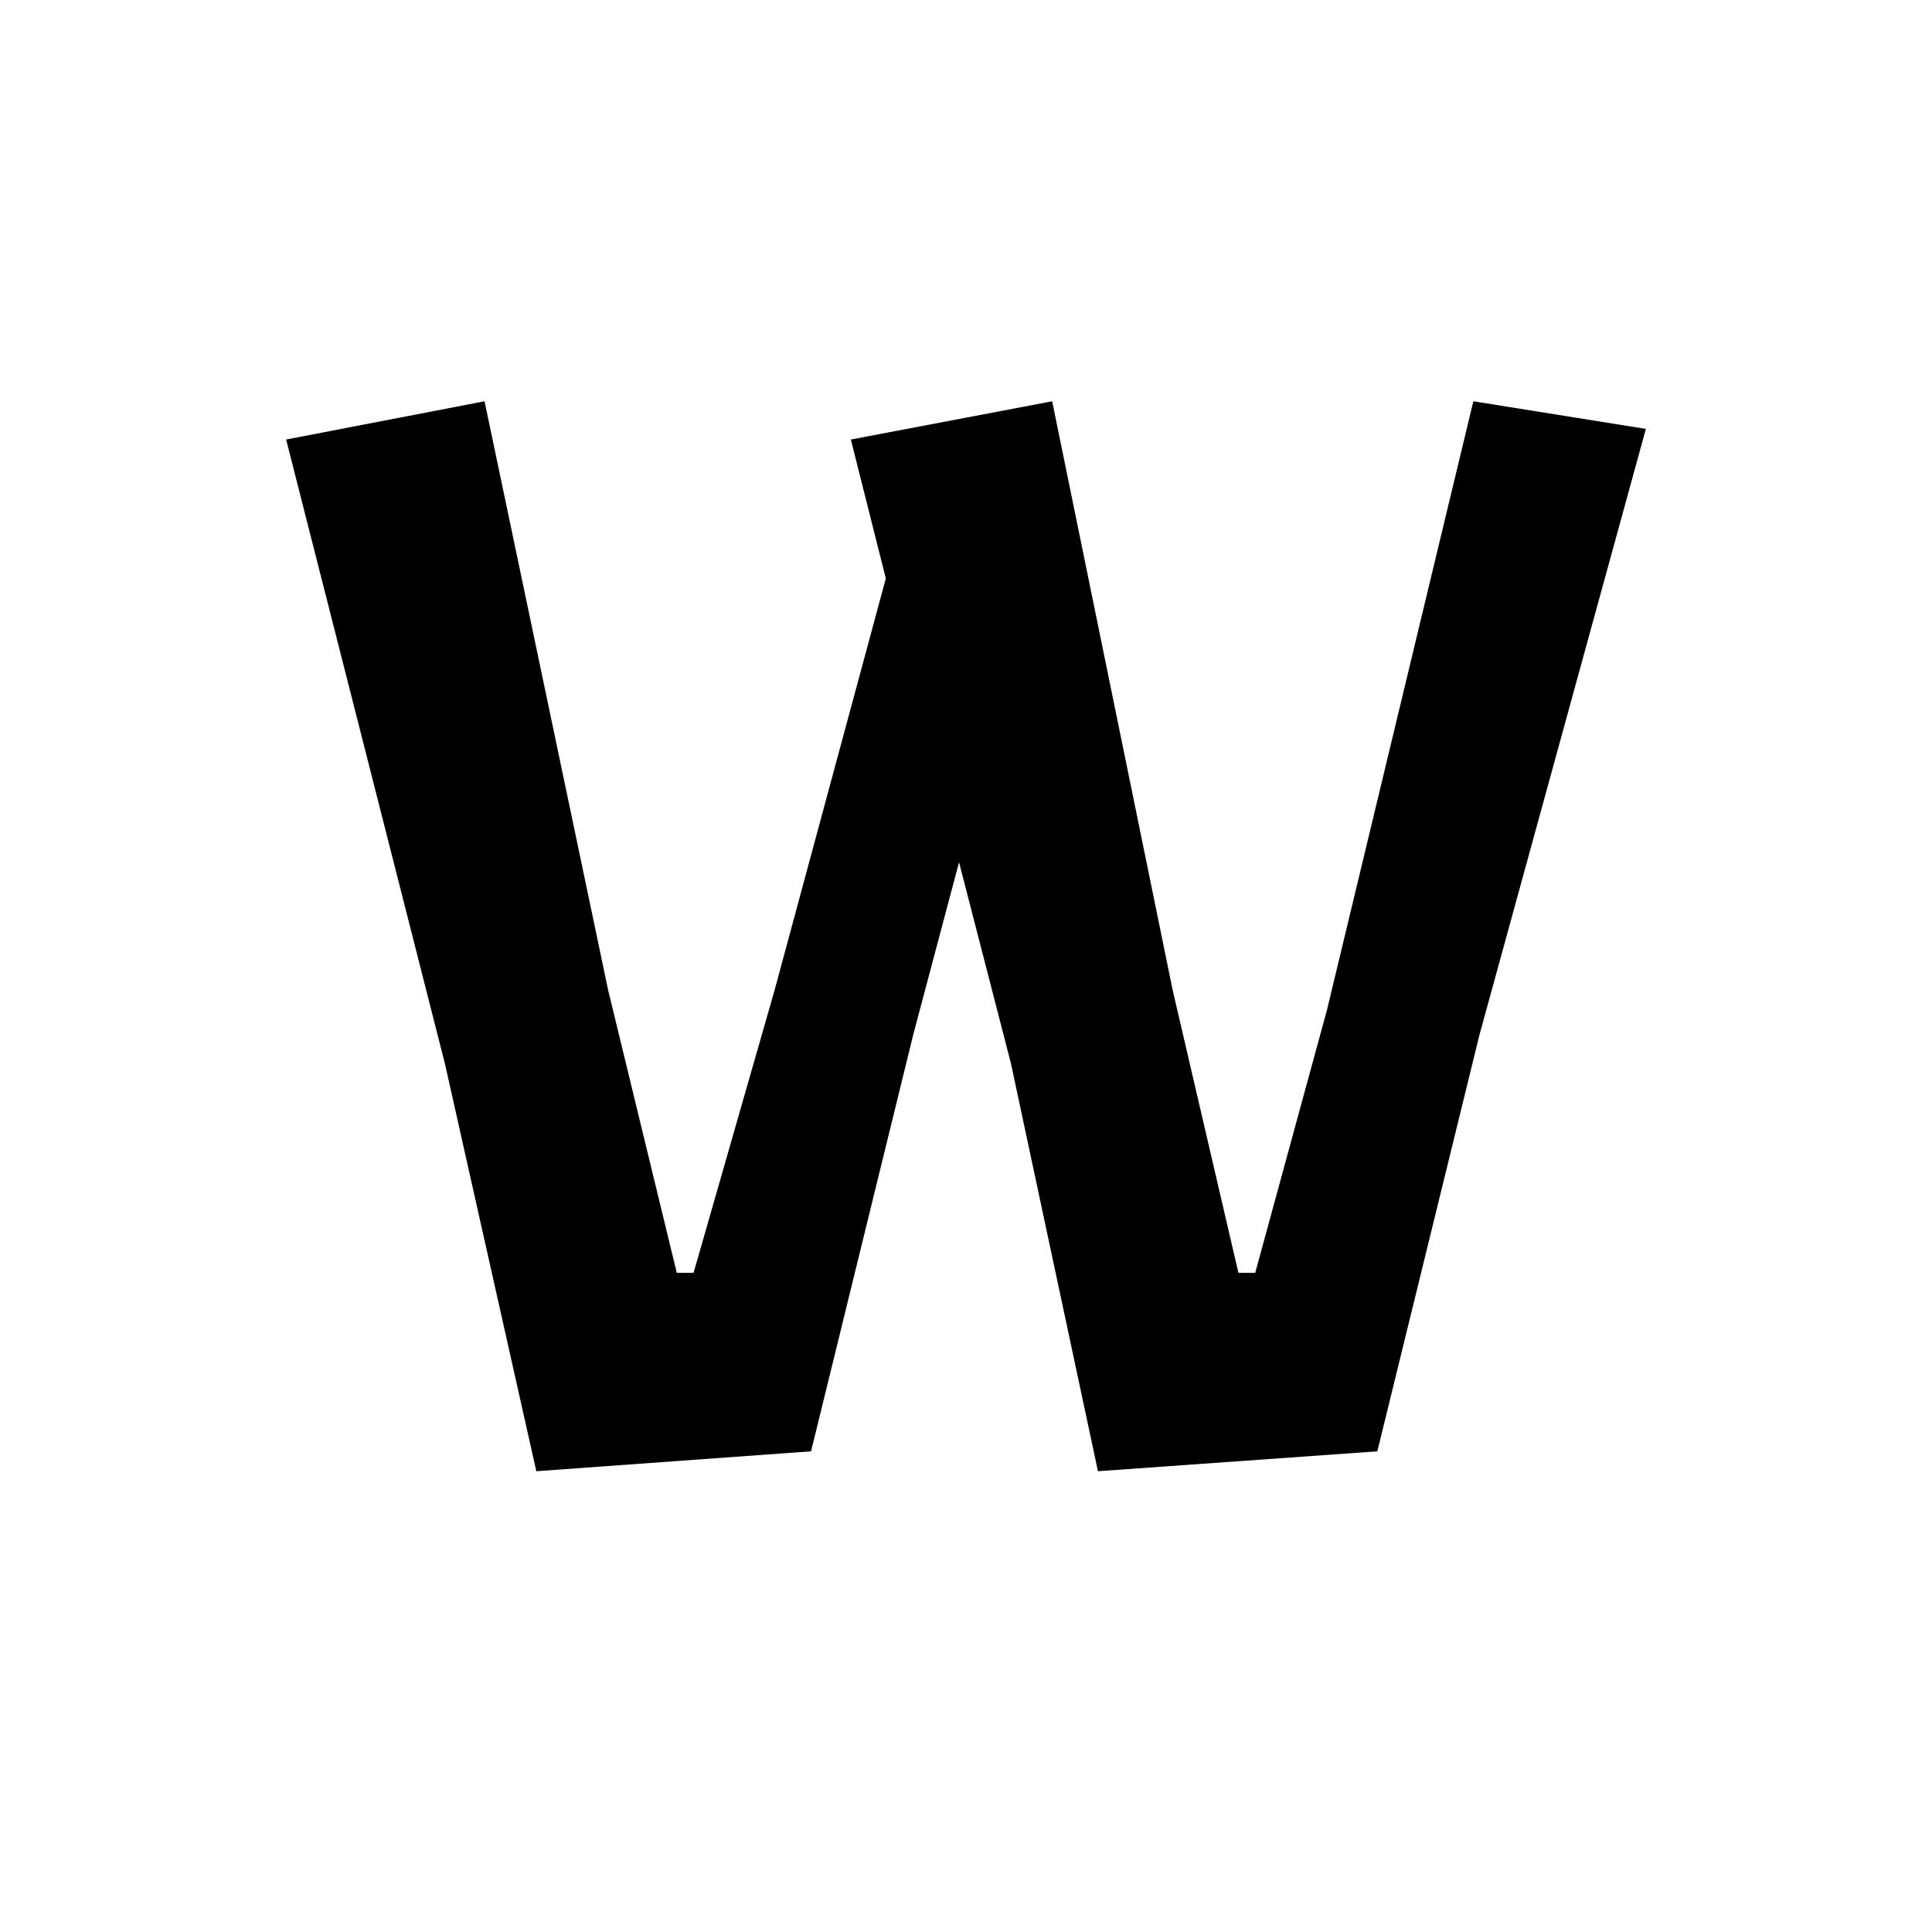
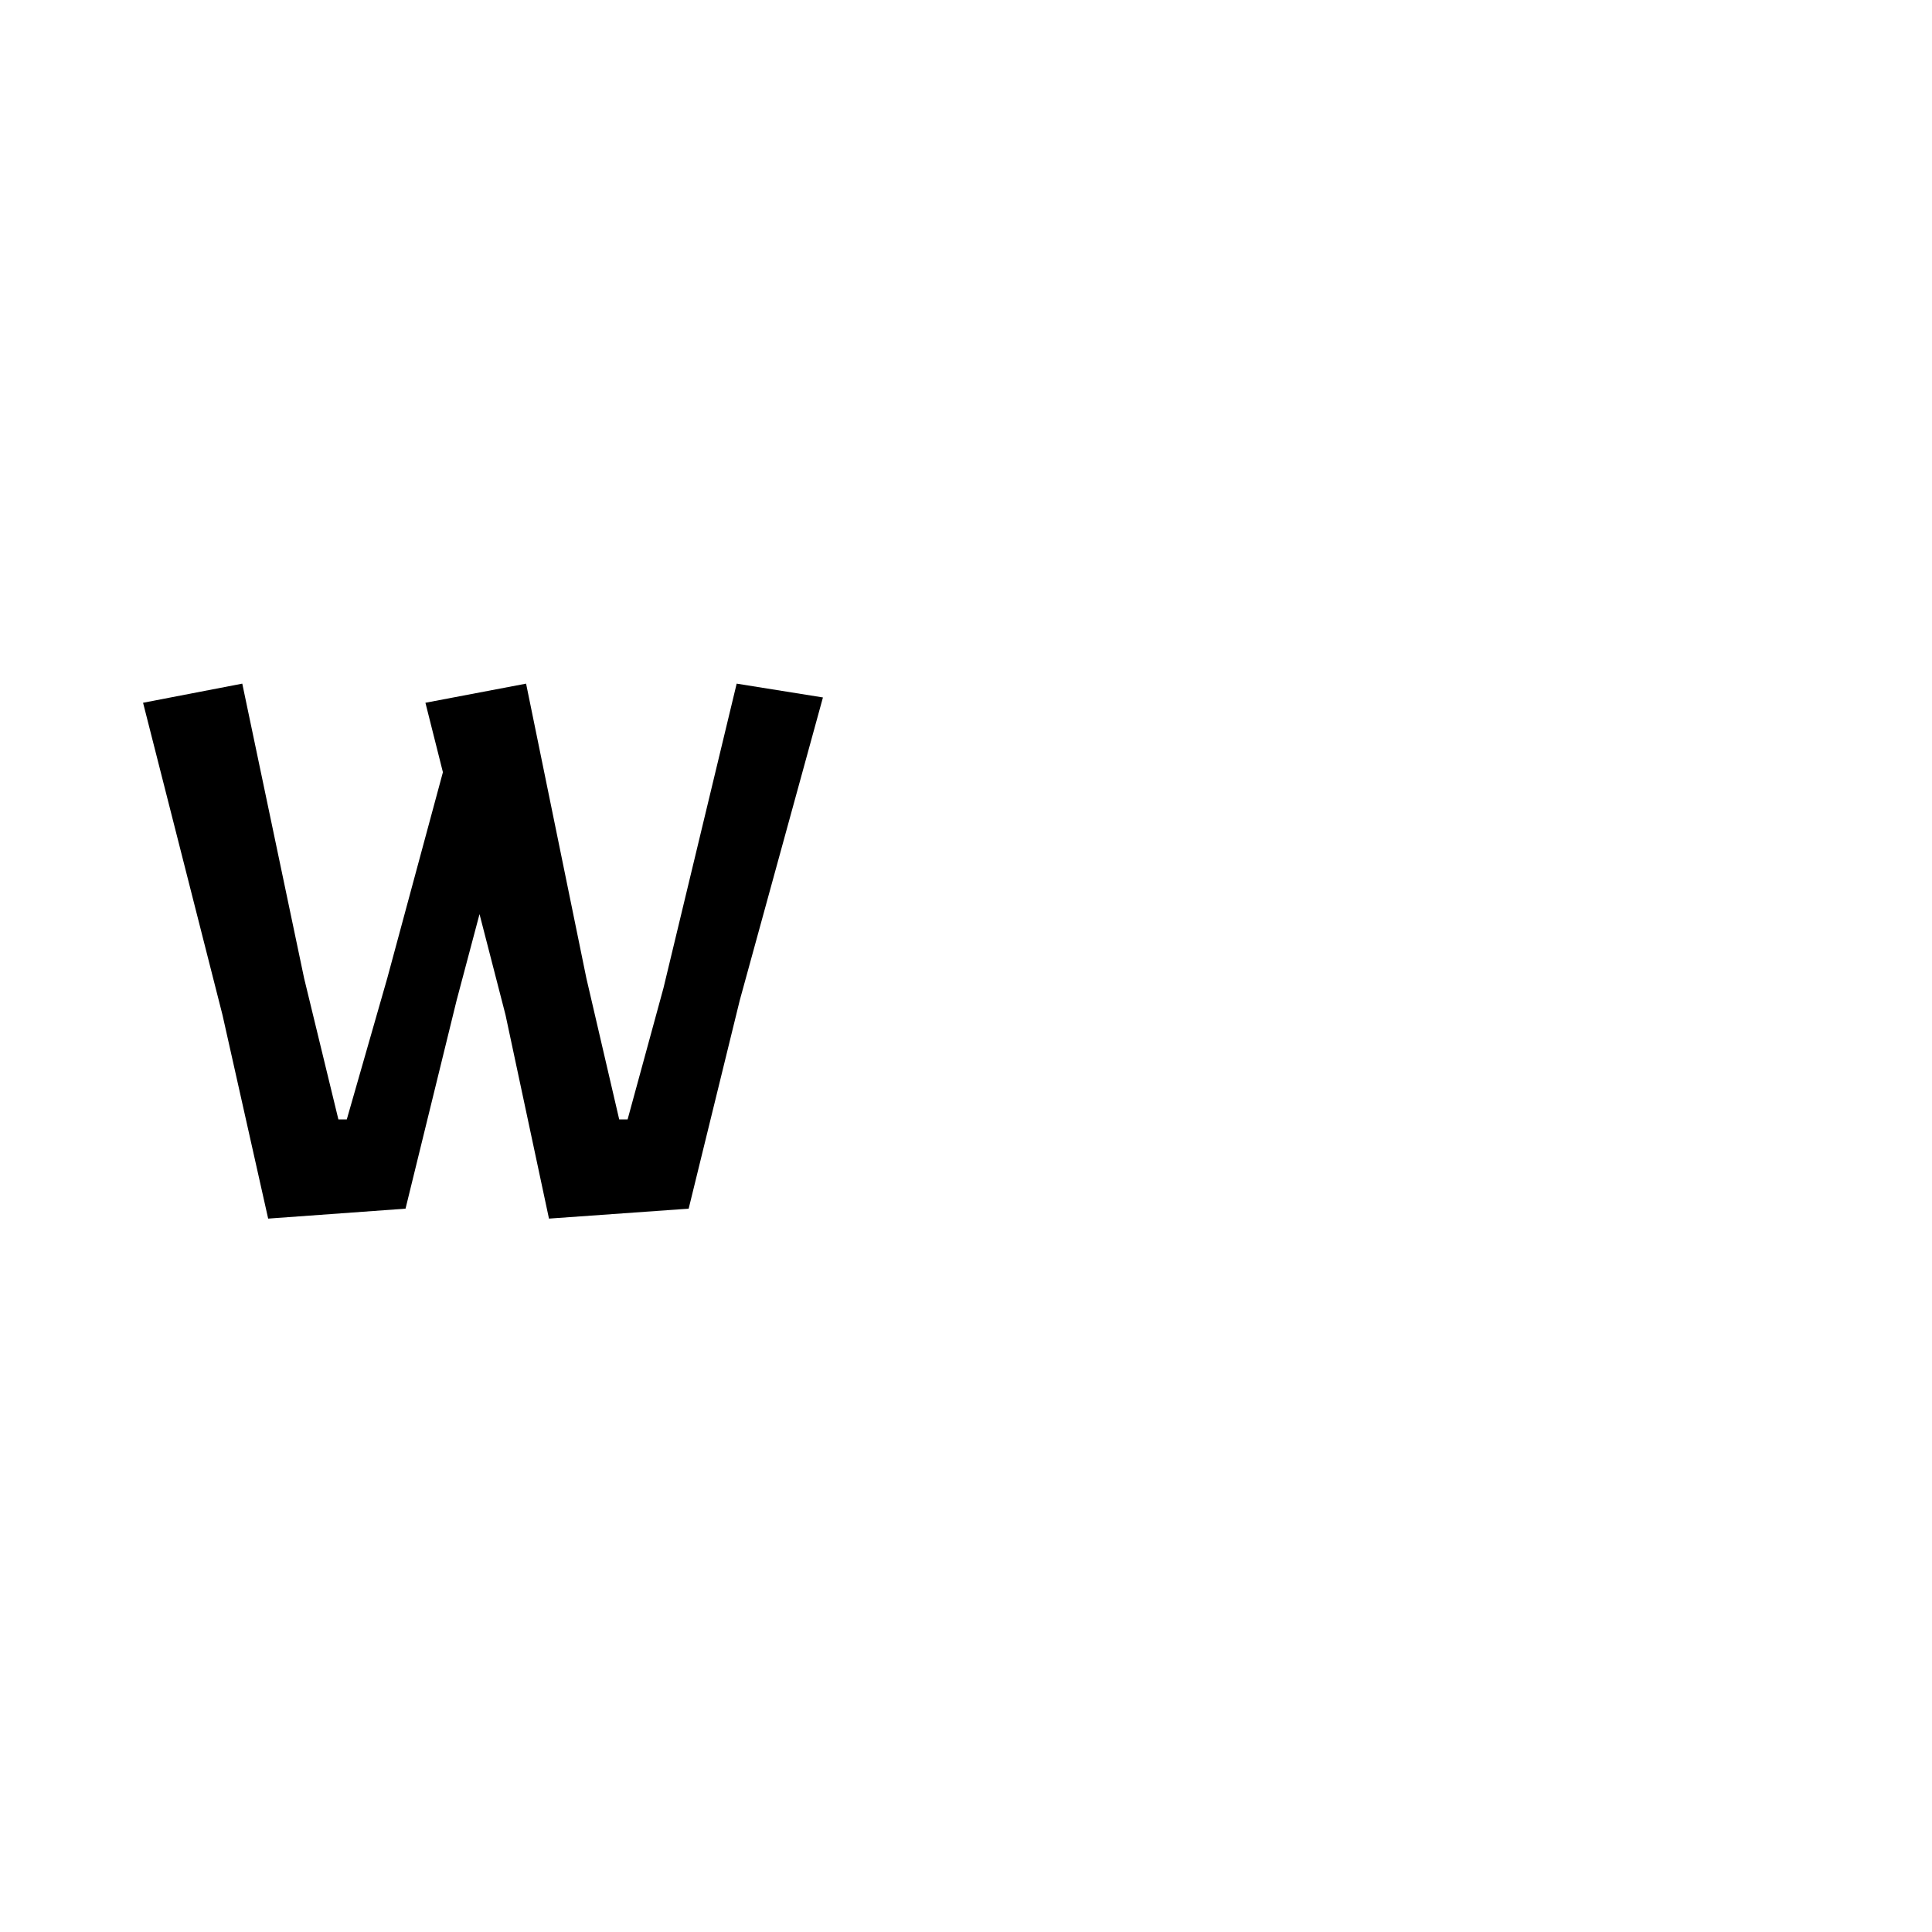
- <svg xmlns="http://www.w3.org/2000/svg" width="100" height="100" version="1.1" id="svg1" viewBox="0 0 100 100">
+ <svg xmlns="http://www.w3.org/2000/svg" width="100" height="100" version="1.1" id="svg1" viewBox="0 0 200 100">
  <path fill="black" d="M60.70 51.26L64.10 65.88L64.97 65.88L68.68 52.29L76.26 20.77L85.19 22.20L76.58 53.55L71.29 75.12L56.83 76.15L52.33 55.06L49.64 44.63L47.27 53.55L41.98 75.12L27.76 76.15L23.03 55.06L14.81 22.75L25.08 20.77L31.48 51.26L35.03 65.88L35.90 65.88L40.09 51.26L45.85 29.94L44.04 22.75L54.46 20.77L60.70 51.26Z" />
</svg>
